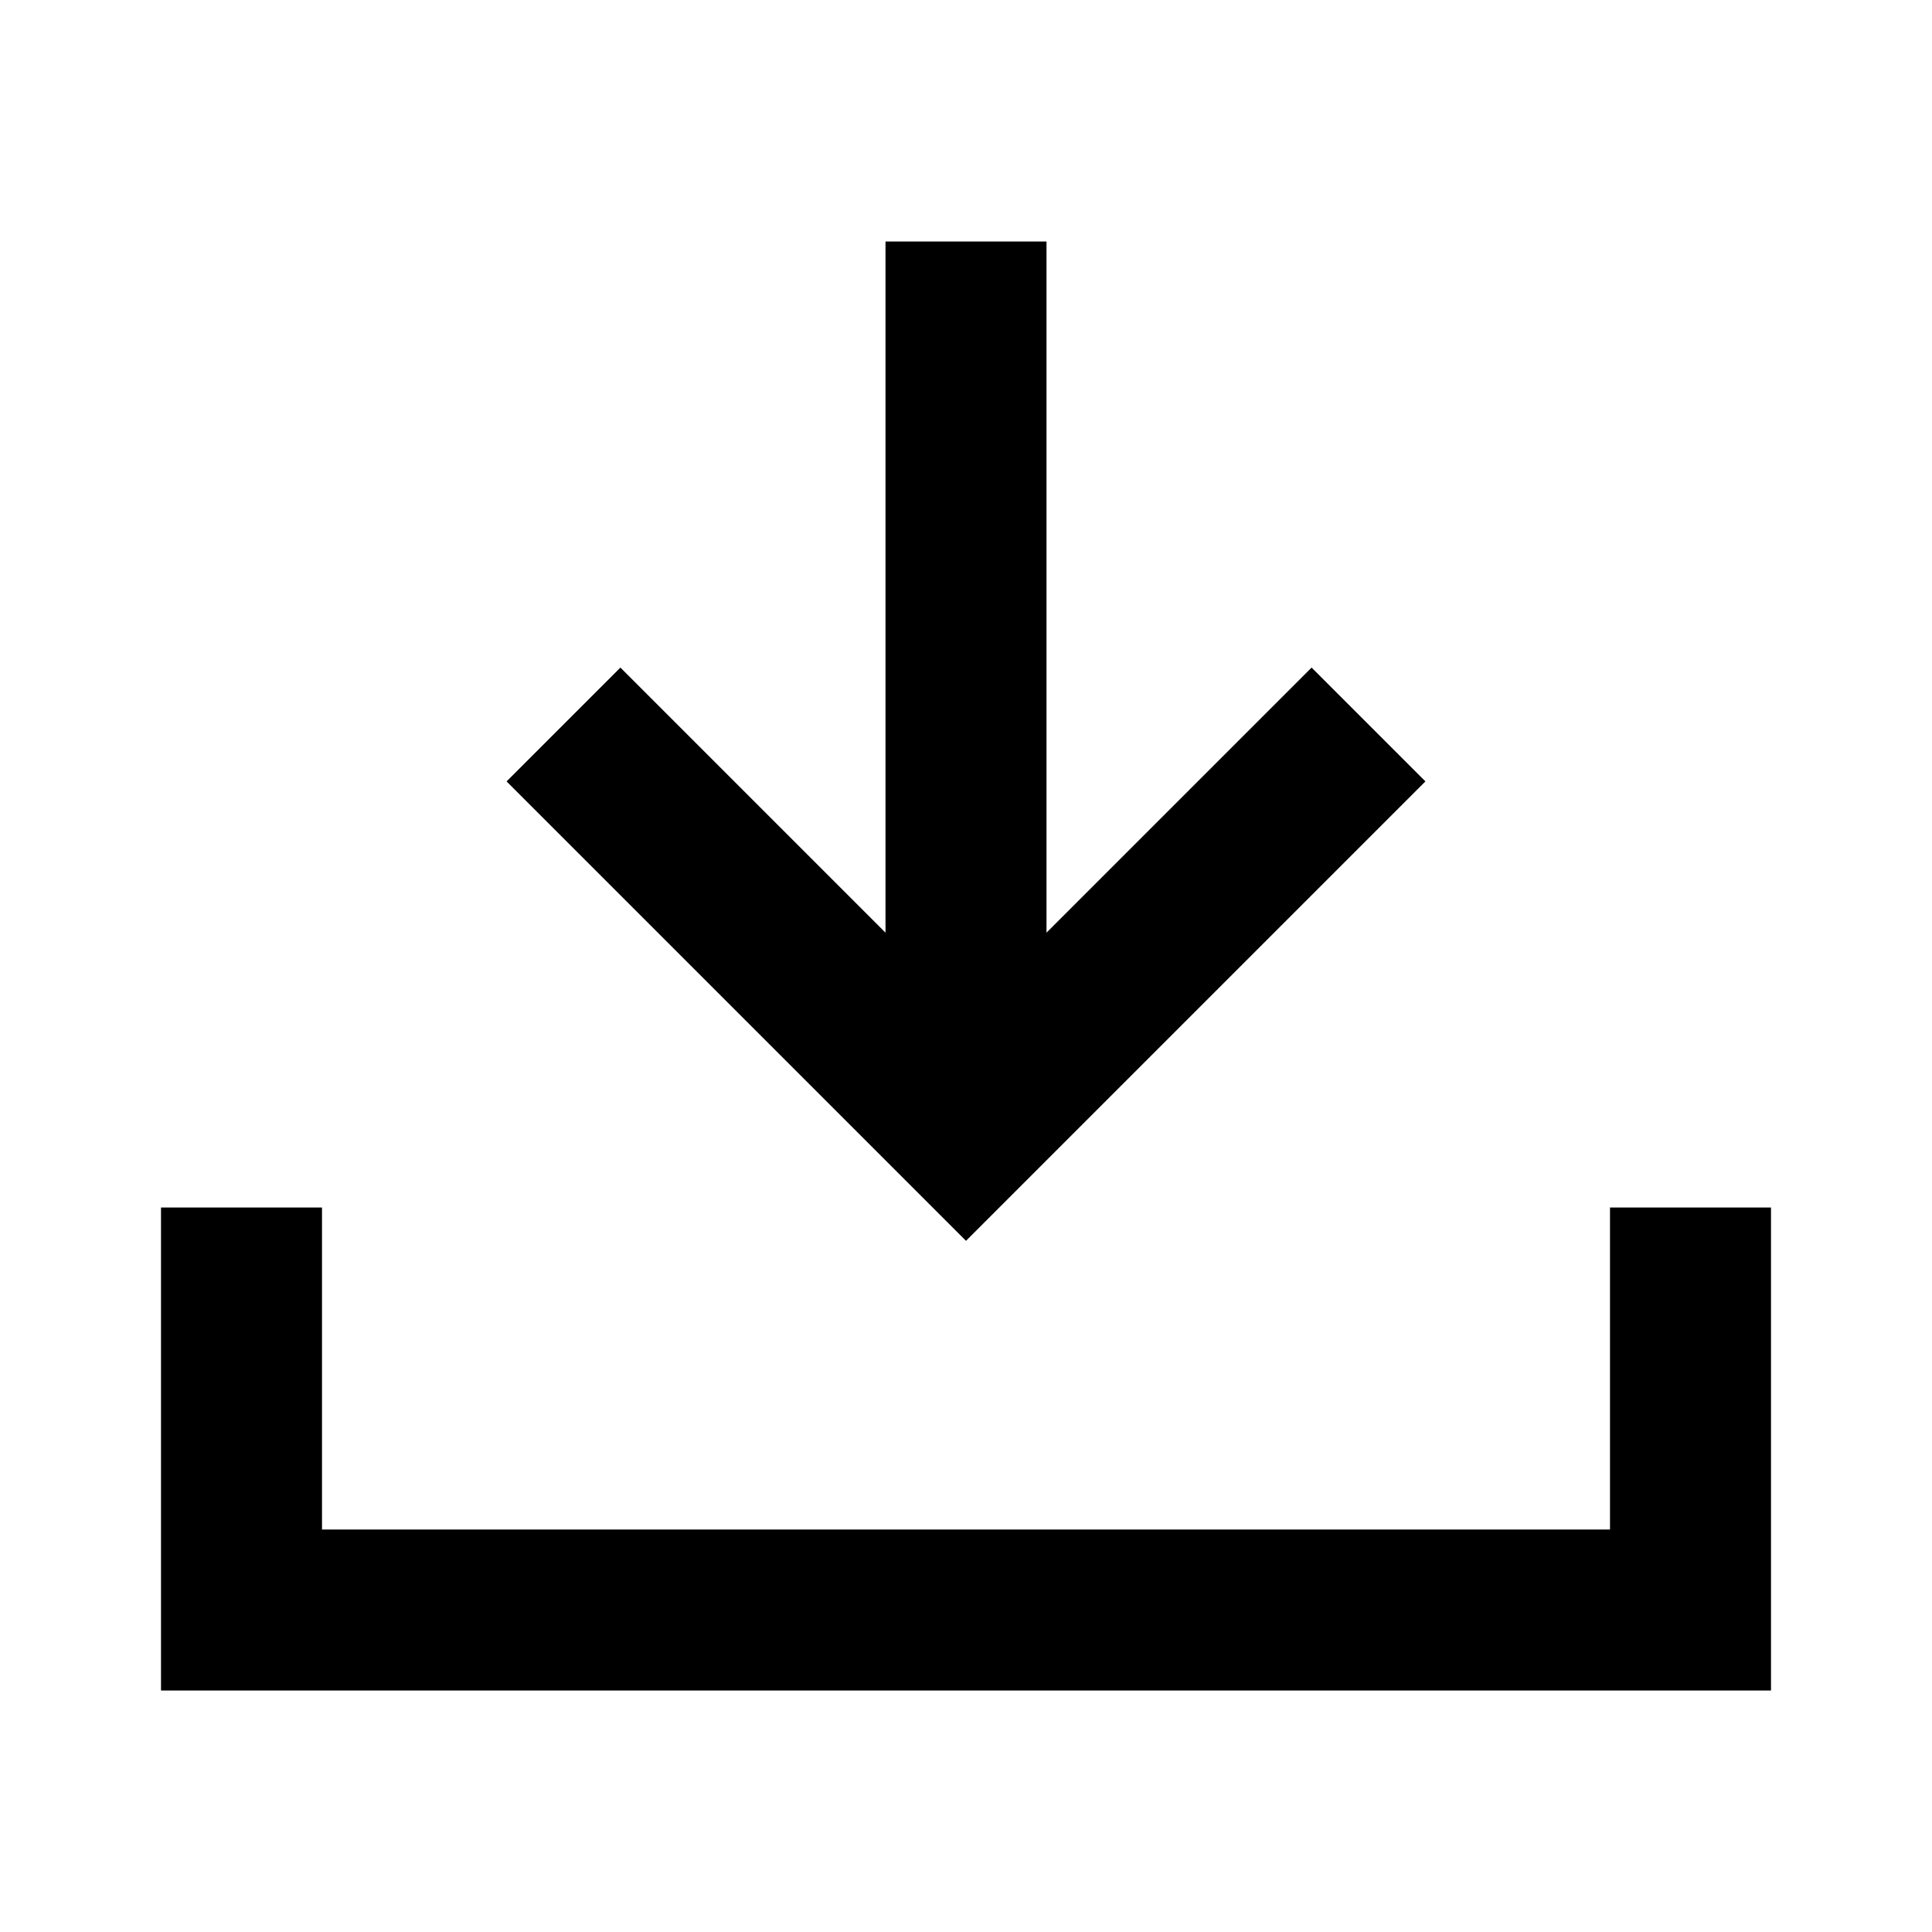
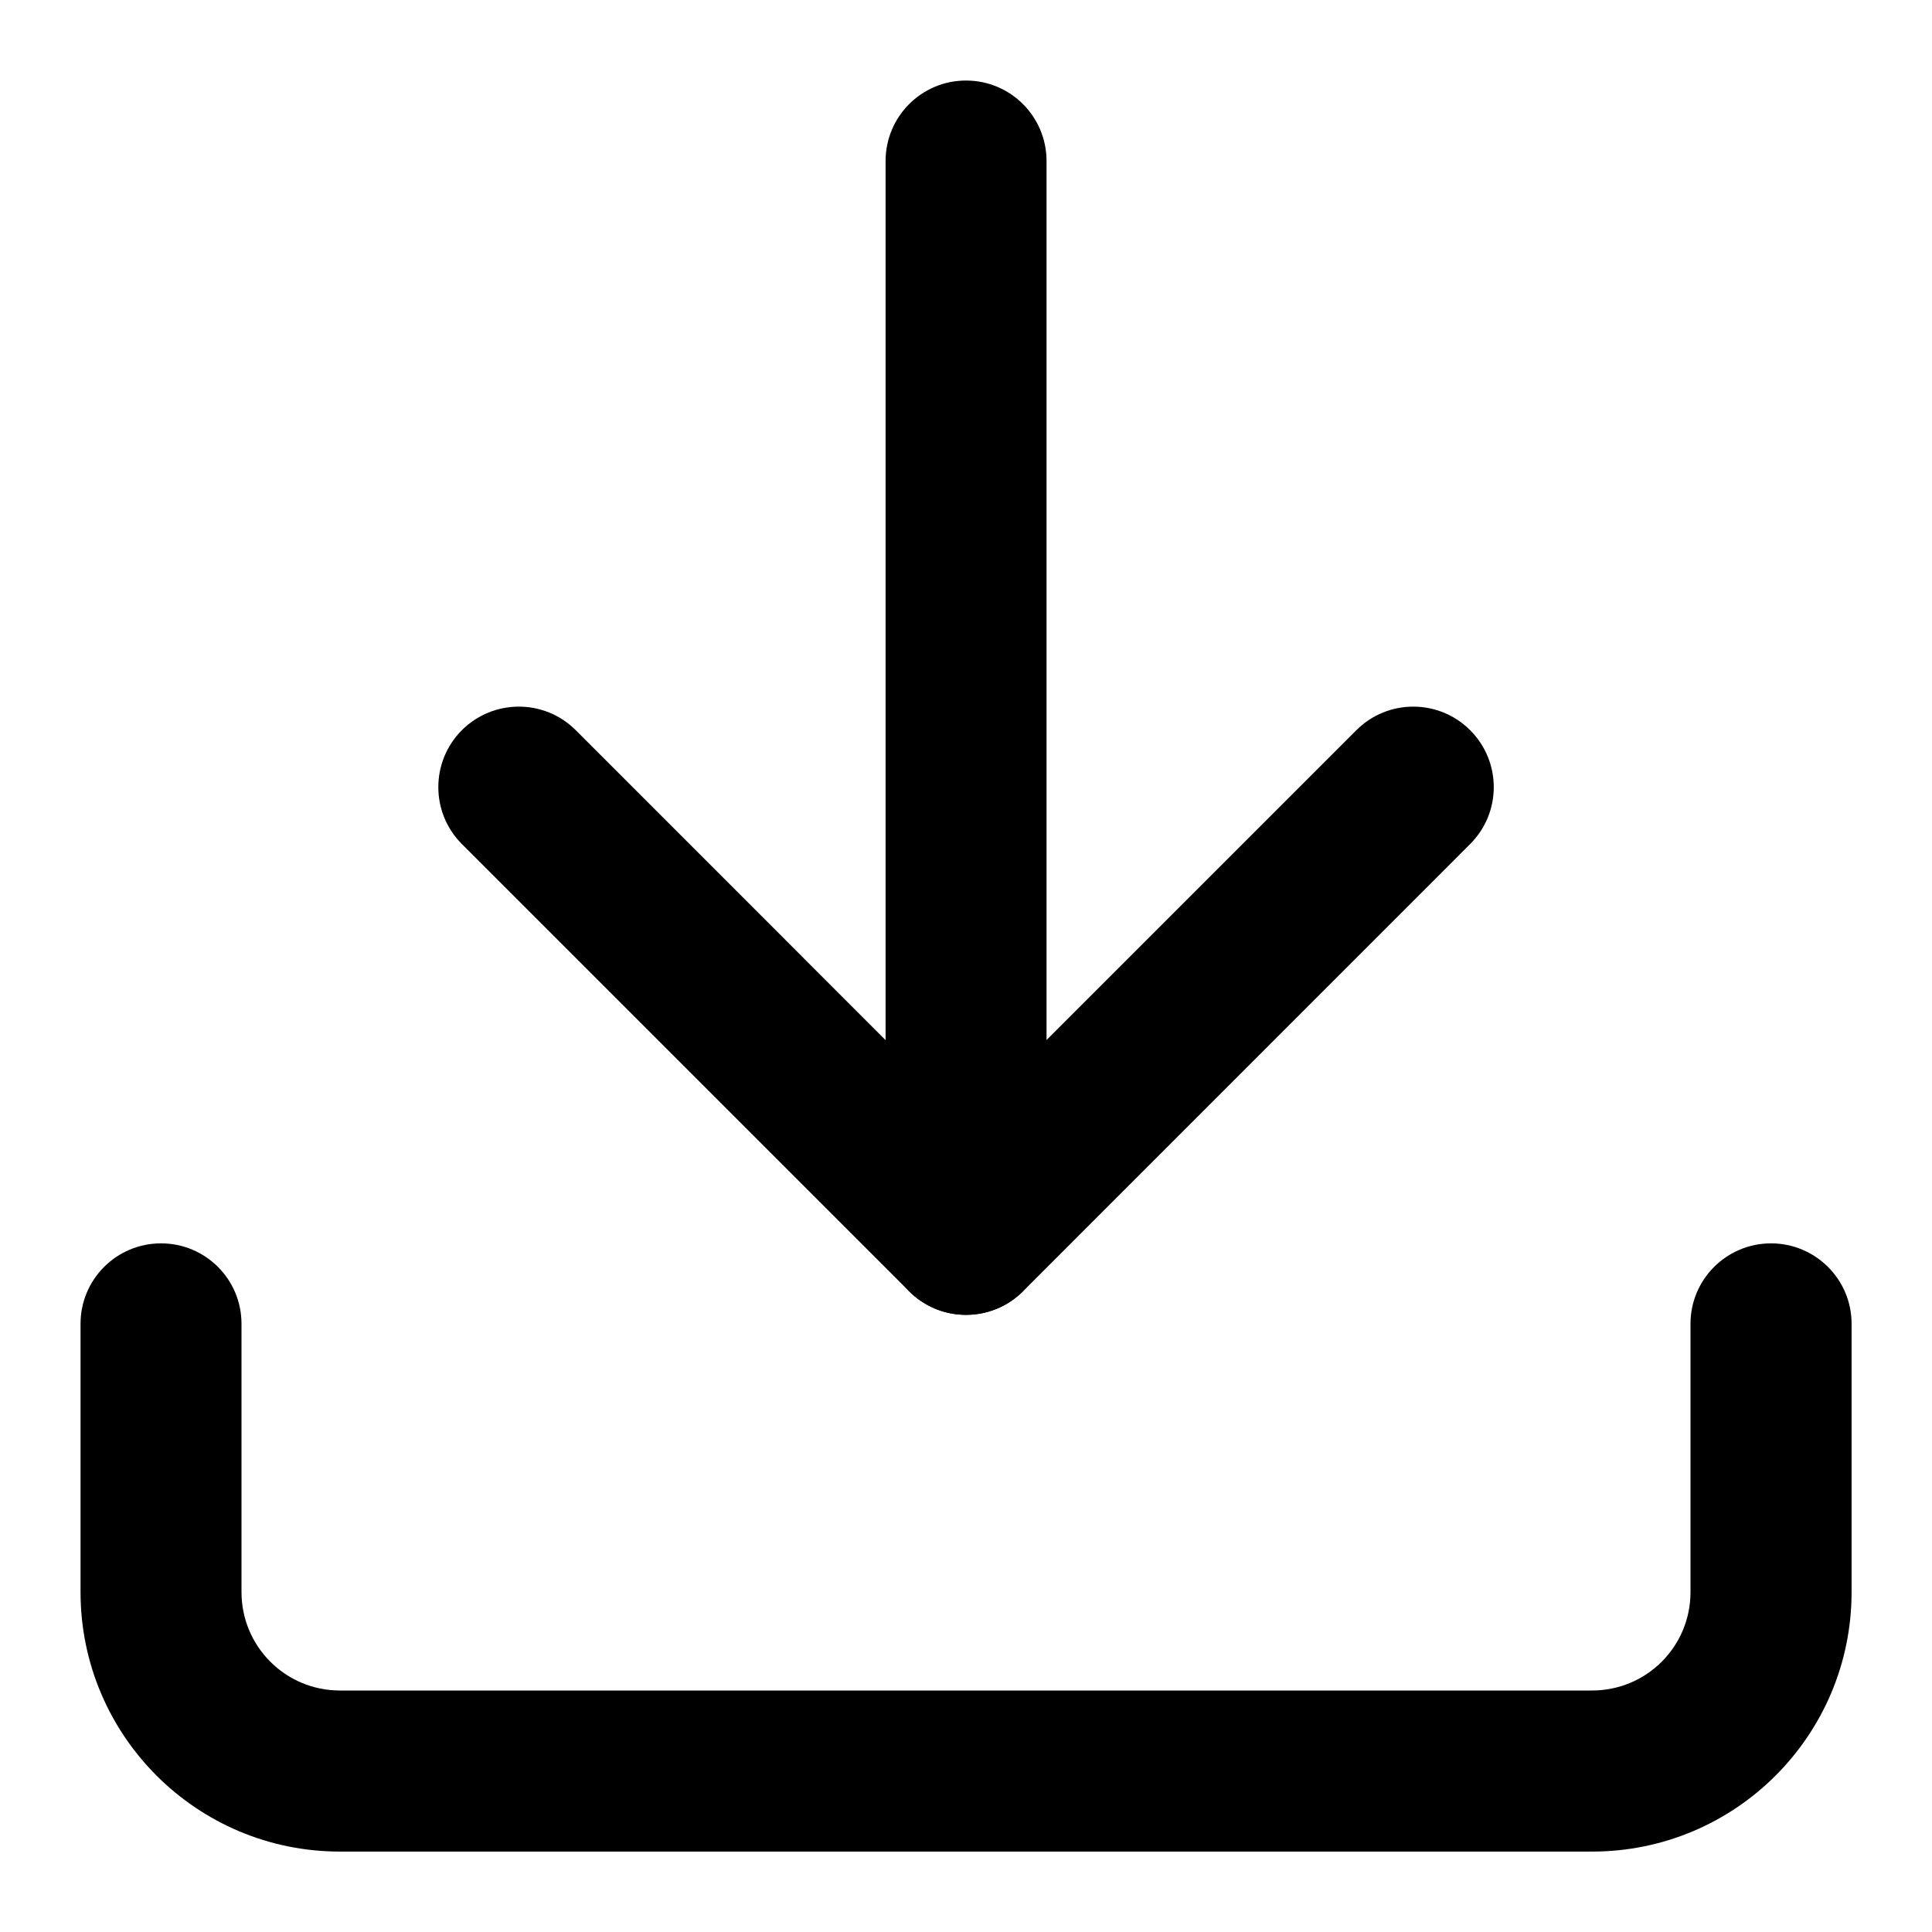
- <svg xmlns="http://www.w3.org/2000/svg" viewBox="0 0 24 24" fill="none">
-   <path d="M4 15V19H20V15H22V21H2V15H4ZM13 3V11.586L16.293 8.293L17.707 9.707L12 15.414L6.293 9.707L7.707 8.293L11 11.586V3H13Z" fill="currentColor" />
+ <svg xmlns="http://www.w3.org/2000/svg" viewBox="0 0 16 16" fill="none">
+   <path d="M0.667 13.185V10.963C0.667 10.595 0.965 10.297 1.334 10.297C1.702 10.297 2 10.595 2 10.963V13.185C2 13.636 2.365 14 2.815 14H13.185C13.636 14 14 13.636 14 13.185V10.963C14 10.595 14.299 10.297 14.667 10.297C15.035 10.297 15.334 10.595 15.334 10.963V13.185C15.334 14.372 14.372 15.334 13.185 15.334H2.815C1.629 15.334 0.667 14.372 0.667 13.185Z" fill="currentColor" />
+   <path d="M7.334 10.222V1.334C7.334 0.965 7.632 0.667 8 0.667C8.369 0.667 8.667 0.965 8.667 1.334V10.222C8.667 10.591 8.369 10.889 8 10.889C7.632 10.889 7.334 10.591 7.334 10.222Z" fill="currentColor" />
+   <path d="M11.233 6.047C11.493 5.787 11.915 5.787 12.175 6.047C12.436 6.308 12.436 6.73 12.175 6.99L8.472 10.694C8.211 10.954 7.789 10.954 7.529 10.694L3.825 6.99C3.565 6.73 3.565 6.308 3.825 6.047C4.086 5.787 4.508 5.787 4.768 6.047L8 9.28L11.233 6.047Z" fill="currentColor" />
</svg>
